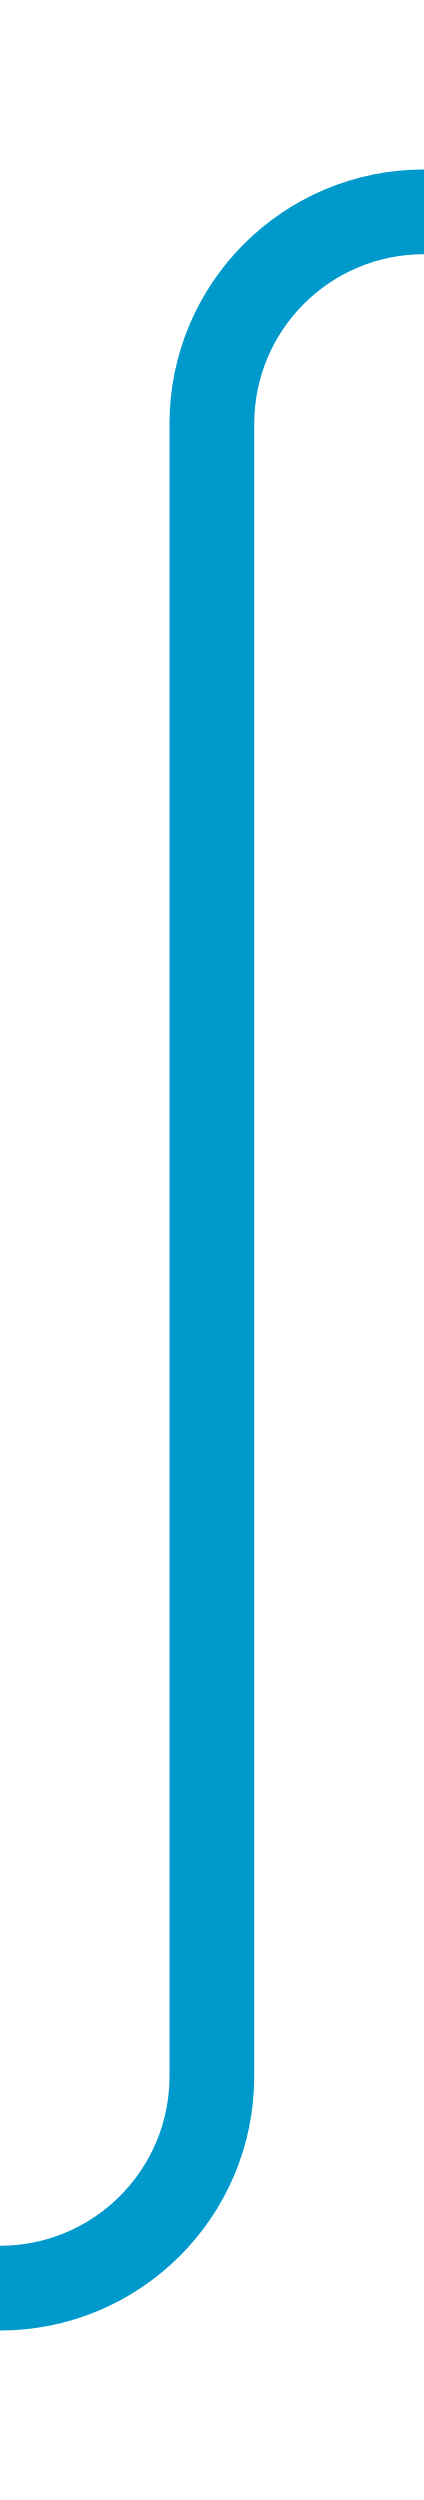
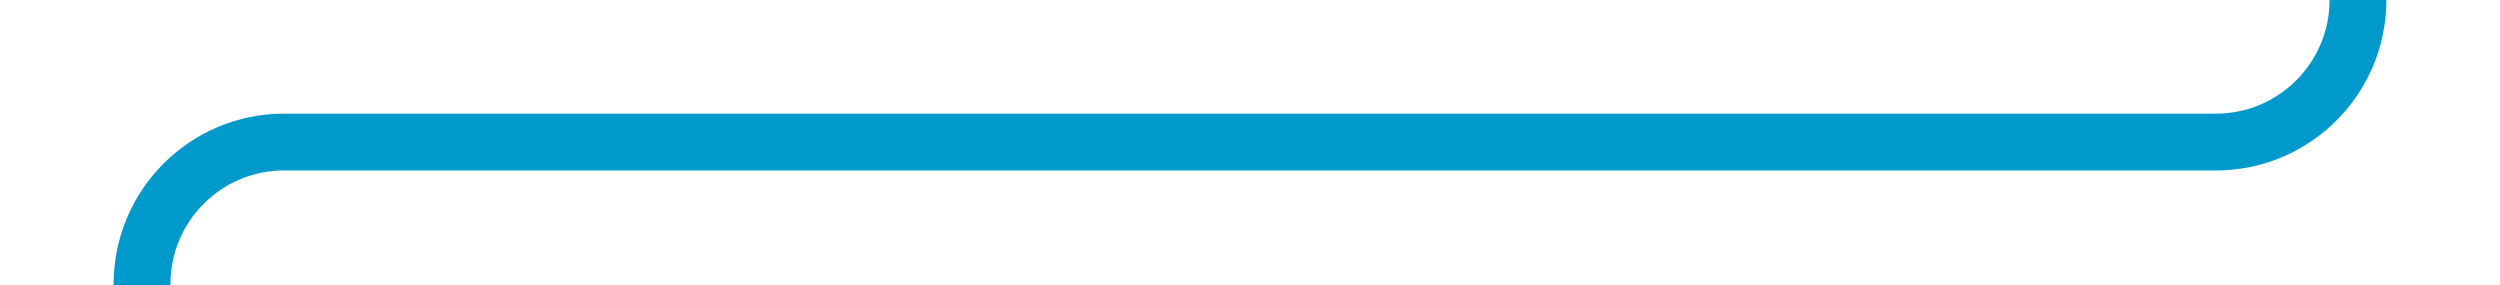
- <svg xmlns="http://www.w3.org/2000/svg" version="1.1" width="10px" height="59px" preserveAspectRatio="xMidYMin meet" viewBox="188 541  8 59">
-   <path d="M 153 595  L 187 595  A 5 5 0 0 0 192 590 L 192 551  A 5 5 0 0 1 197 546 L 229 546  " stroke-width="2" stroke="#0099cc" fill="none" />
-   <path d="M 223.893 541.707  L 228.186 546  L 223.893 550.293  L 225.307 551.707  L 230.307 546.707  L 231.014 546  L 230.307 545.293  L 225.307 540.293  L 223.893 541.707  Z " fill-rule="nonzero" fill="#0099cc" stroke="none" />
+ <svg xmlns="http://www.w3.org/2000/svg" version="1.1" width="88px" height="10px" preserveAspectRatio="xMinYMid meet" viewBox="90 121  88 8">
+   <path d="M 173 95  L 173 120  A 5 5 0 0 1 168 125 L 100 125  A 5 5 0 0 0 95 130 L 95 153  " stroke-width="2" stroke="#0099cc" fill="none" />
+   <path d="M 99.293 147.893  L 95 152.186  L 90.707 147.893  L 89.293 149.307  L 94.293 154.307  L 95 155.014  L 95.707 154.307  L 100.707 149.307  L 99.293 147.893  Z " fill-rule="nonzero" fill="#0099cc" stroke="none" />
</svg>
